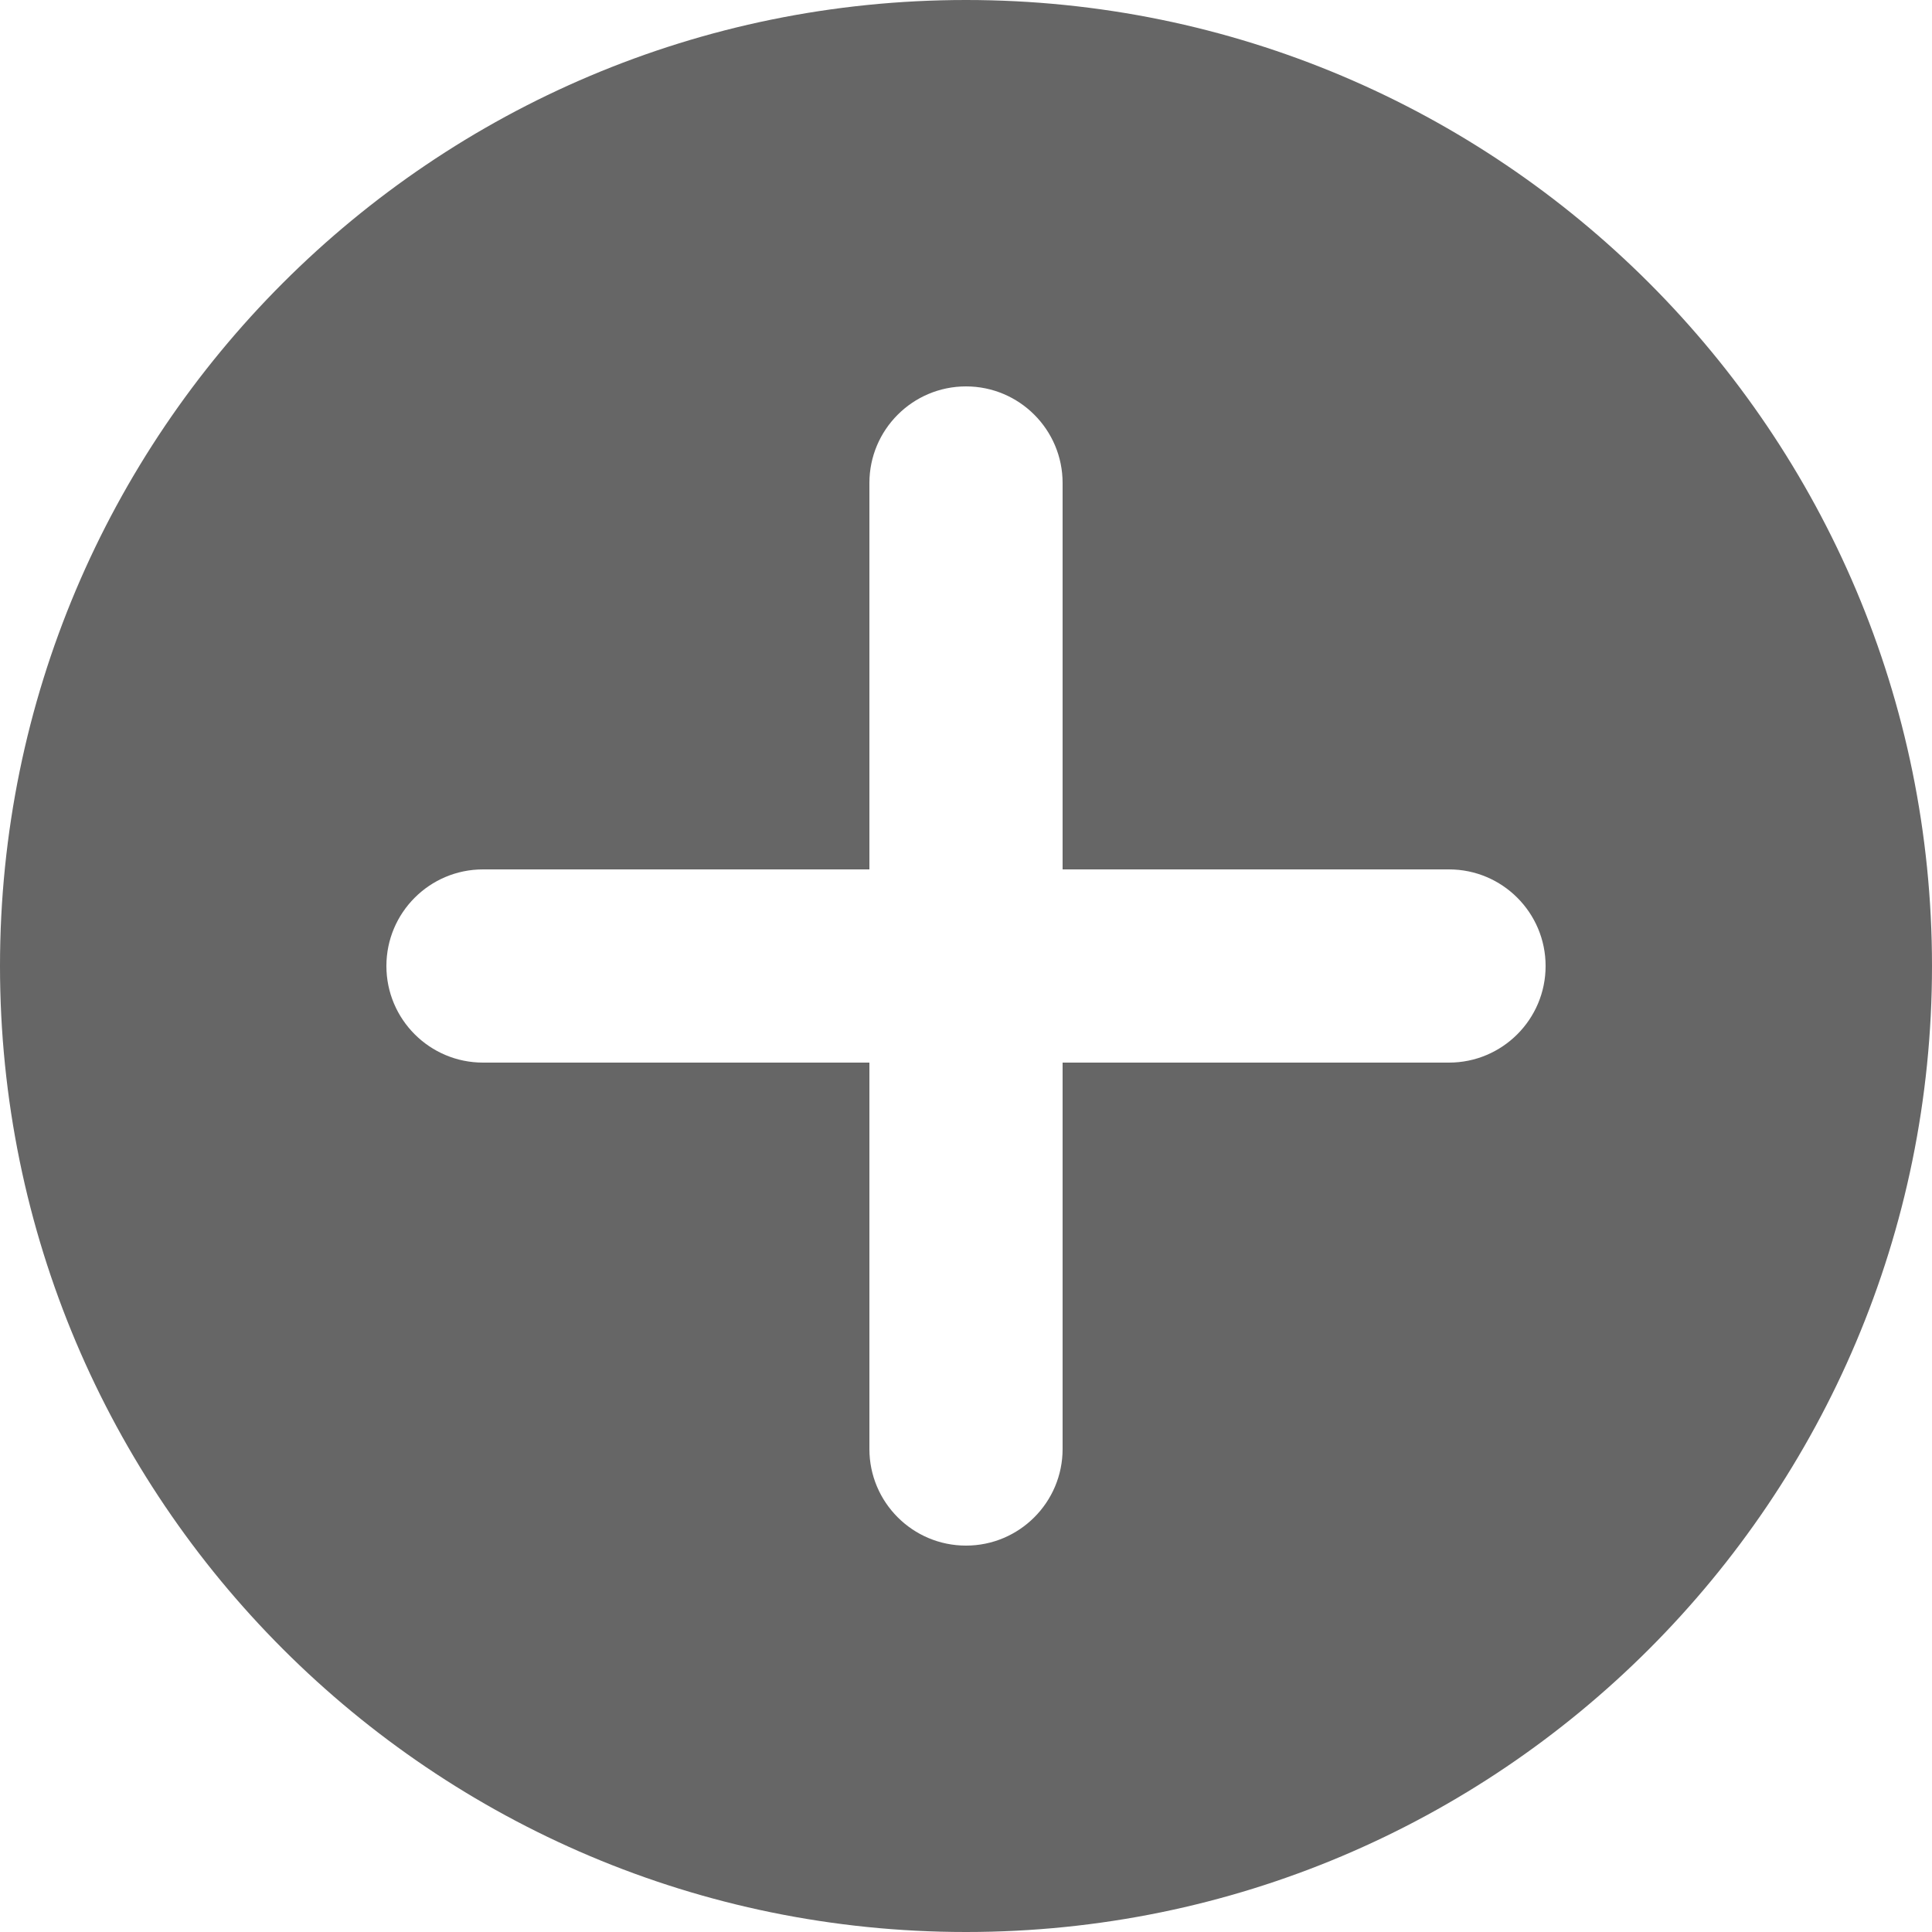
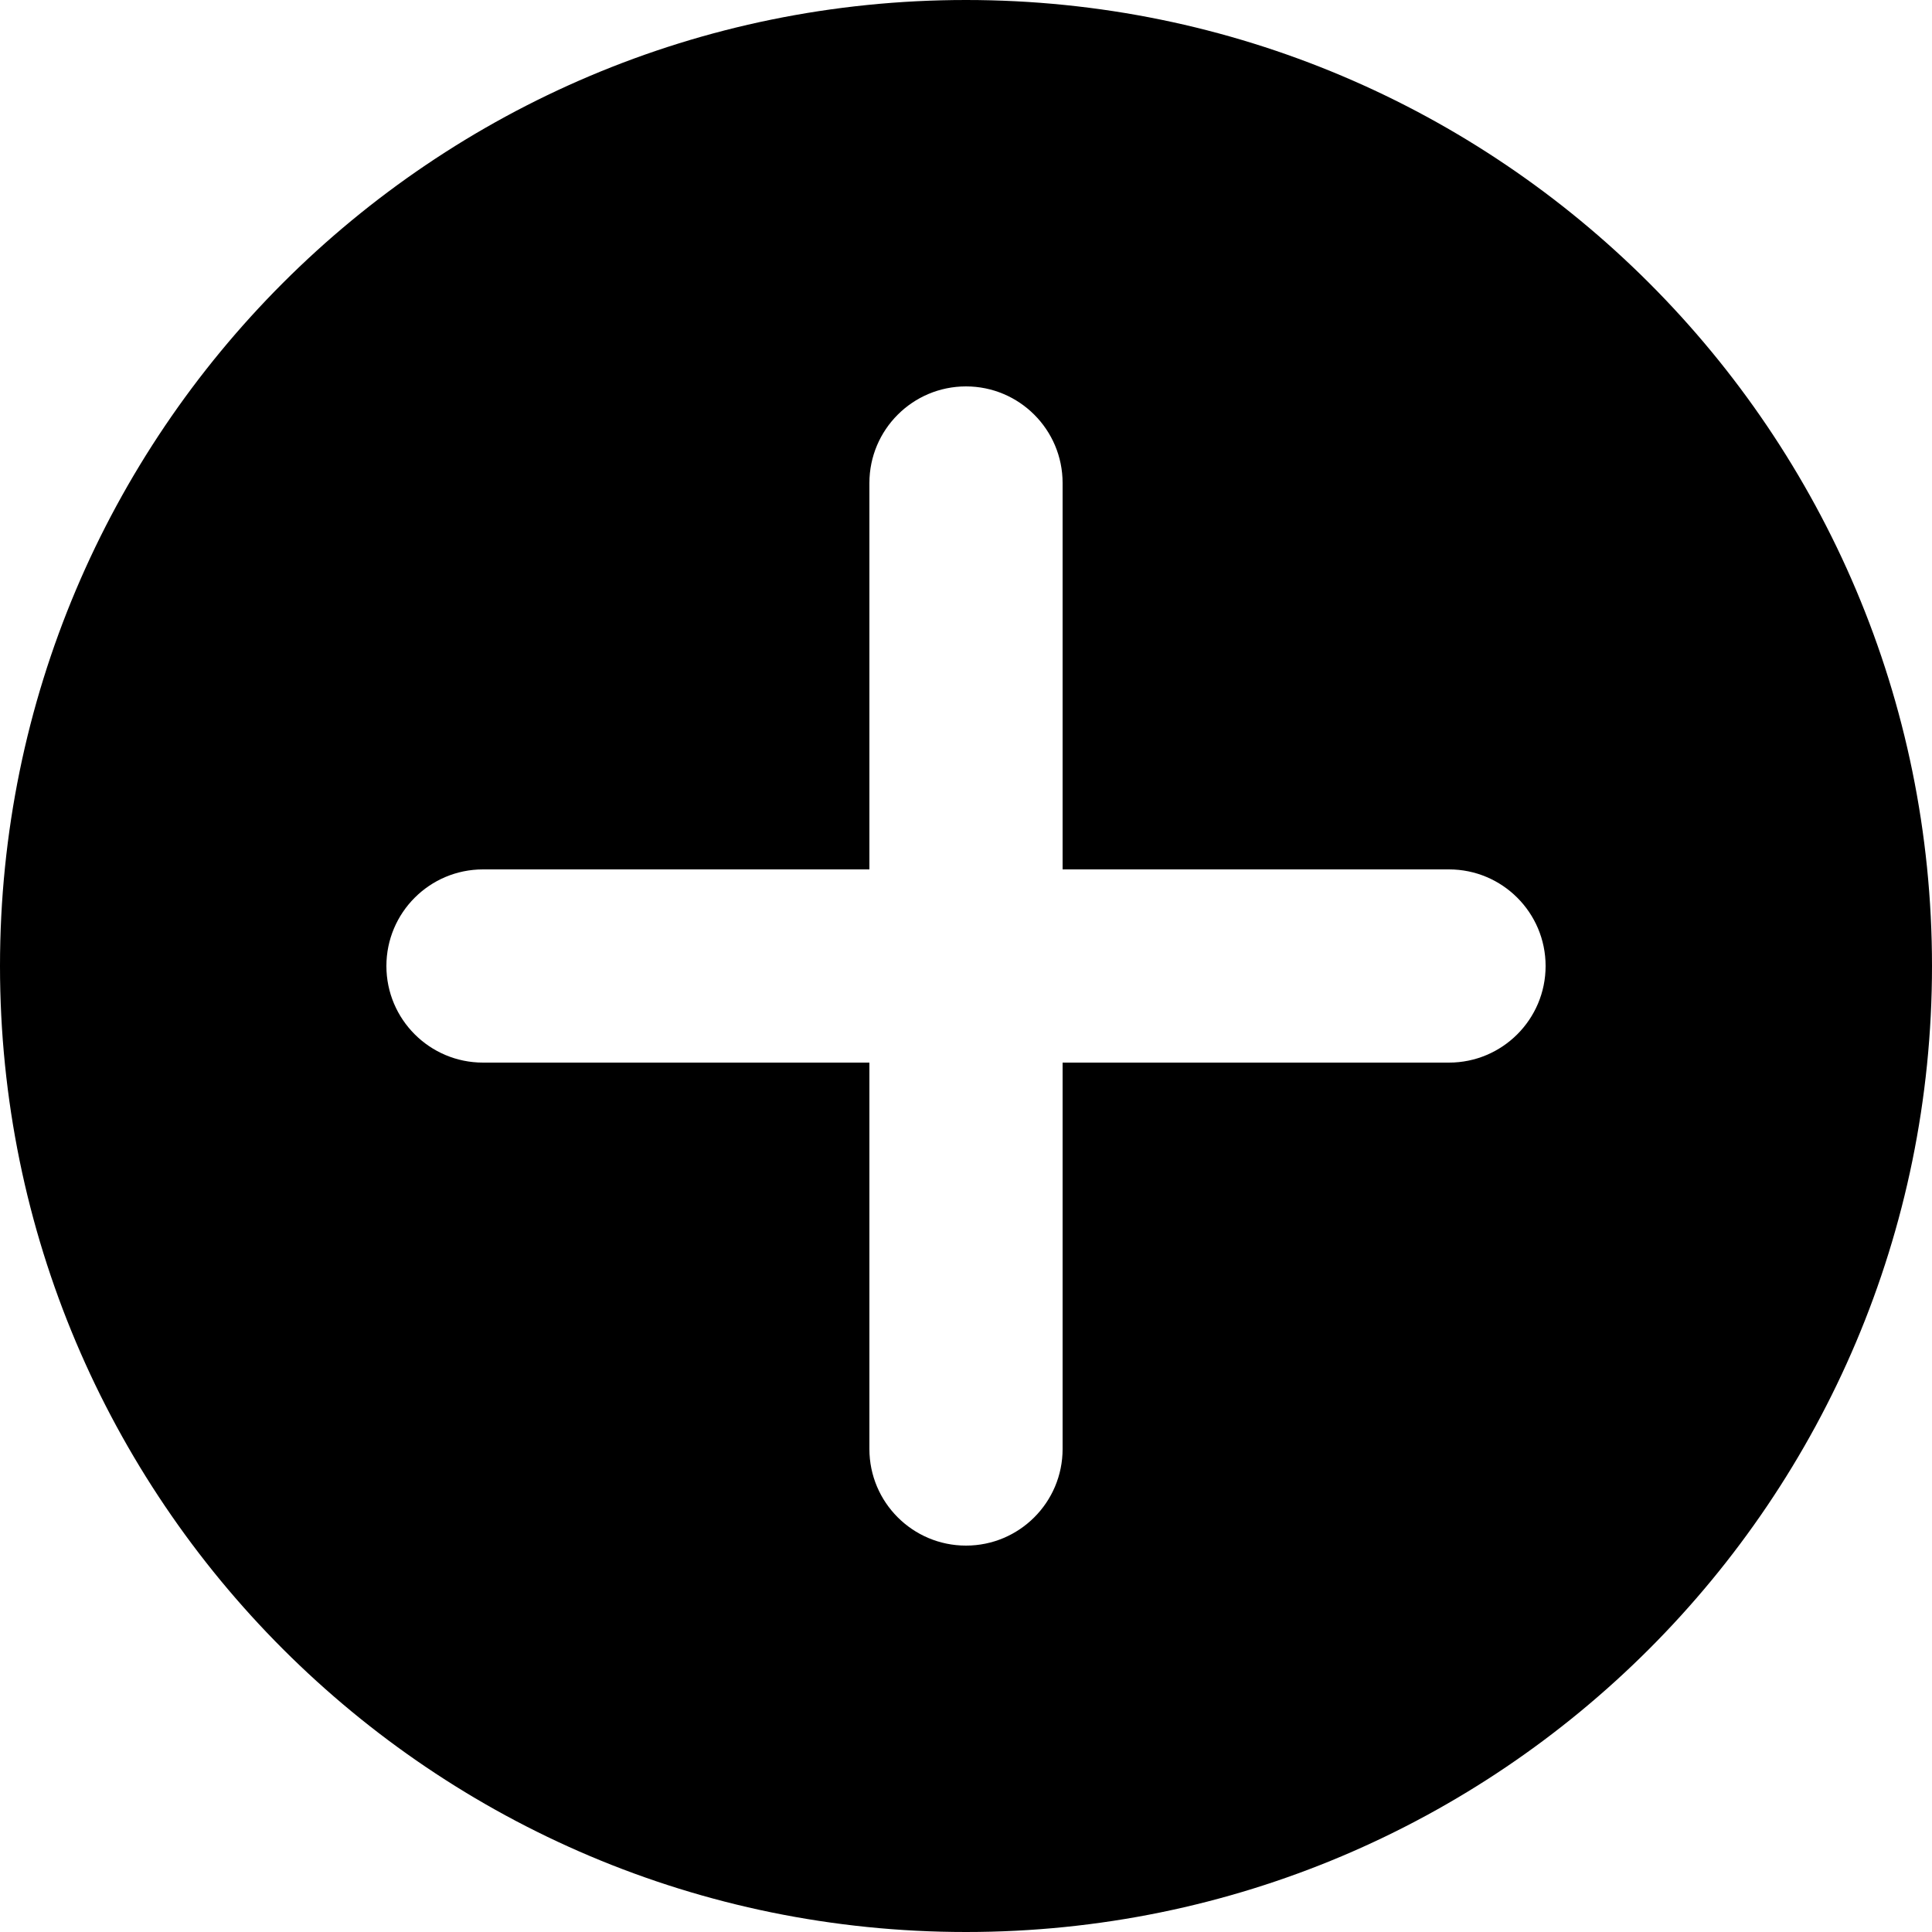
<svg xmlns="http://www.w3.org/2000/svg" width="20" height="20" viewBox="0 0 20 20">
-   <path fill="#666" d="M10,0 C15.523,0 20,4.477 20,10 C20,15.523 15.523,20 10,20 C4.477,20 0,15.523 0,10 C0,4.477 4.477,0 10,0 Z M10,4 C9.448,4 9,4.448 9,5 L9,5 L9,9 L5,9 C4.448,9 4,9.448 4,10 C4,10.552 4.448,11 5,11 L5,11 L9,11 L9,15 C9,15.552 9.448,16 10,16 C10.552,16 11,15.552 11,15 L11,15 L11,11 L15,11 C15.552,11 16,10.552 16,10 C16,9.448 15.552,9 15,9 L15,9 L11,9 L11,5 C11,4.448 10.552,4 10,4 Z" />
+   <path d="M10,0 C15.523,0 20,4.477 20,10 C20,15.523 15.523,20 10,20 C4.477,20 0,15.523 0,10 C0,4.477 4.477,0 10,0 Z M10,4 C9.448,4 9,4.448 9,5 L9,5 L9,9 L5,9 C4.448,9 4,9.448 4,10 C4,10.552 4.448,11 5,11 L5,11 L9,11 L9,15 C9,15.552 9.448,16 10,16 C10.552,16 11,15.552 11,15 L11,15 L11,11 L15,11 C15.552,11 16,10.552 16,10 C16,9.448 15.552,9 15,9 L15,9 L11,9 L11,5 C11,4.448 10.552,4 10,4 Z" />
</svg>
